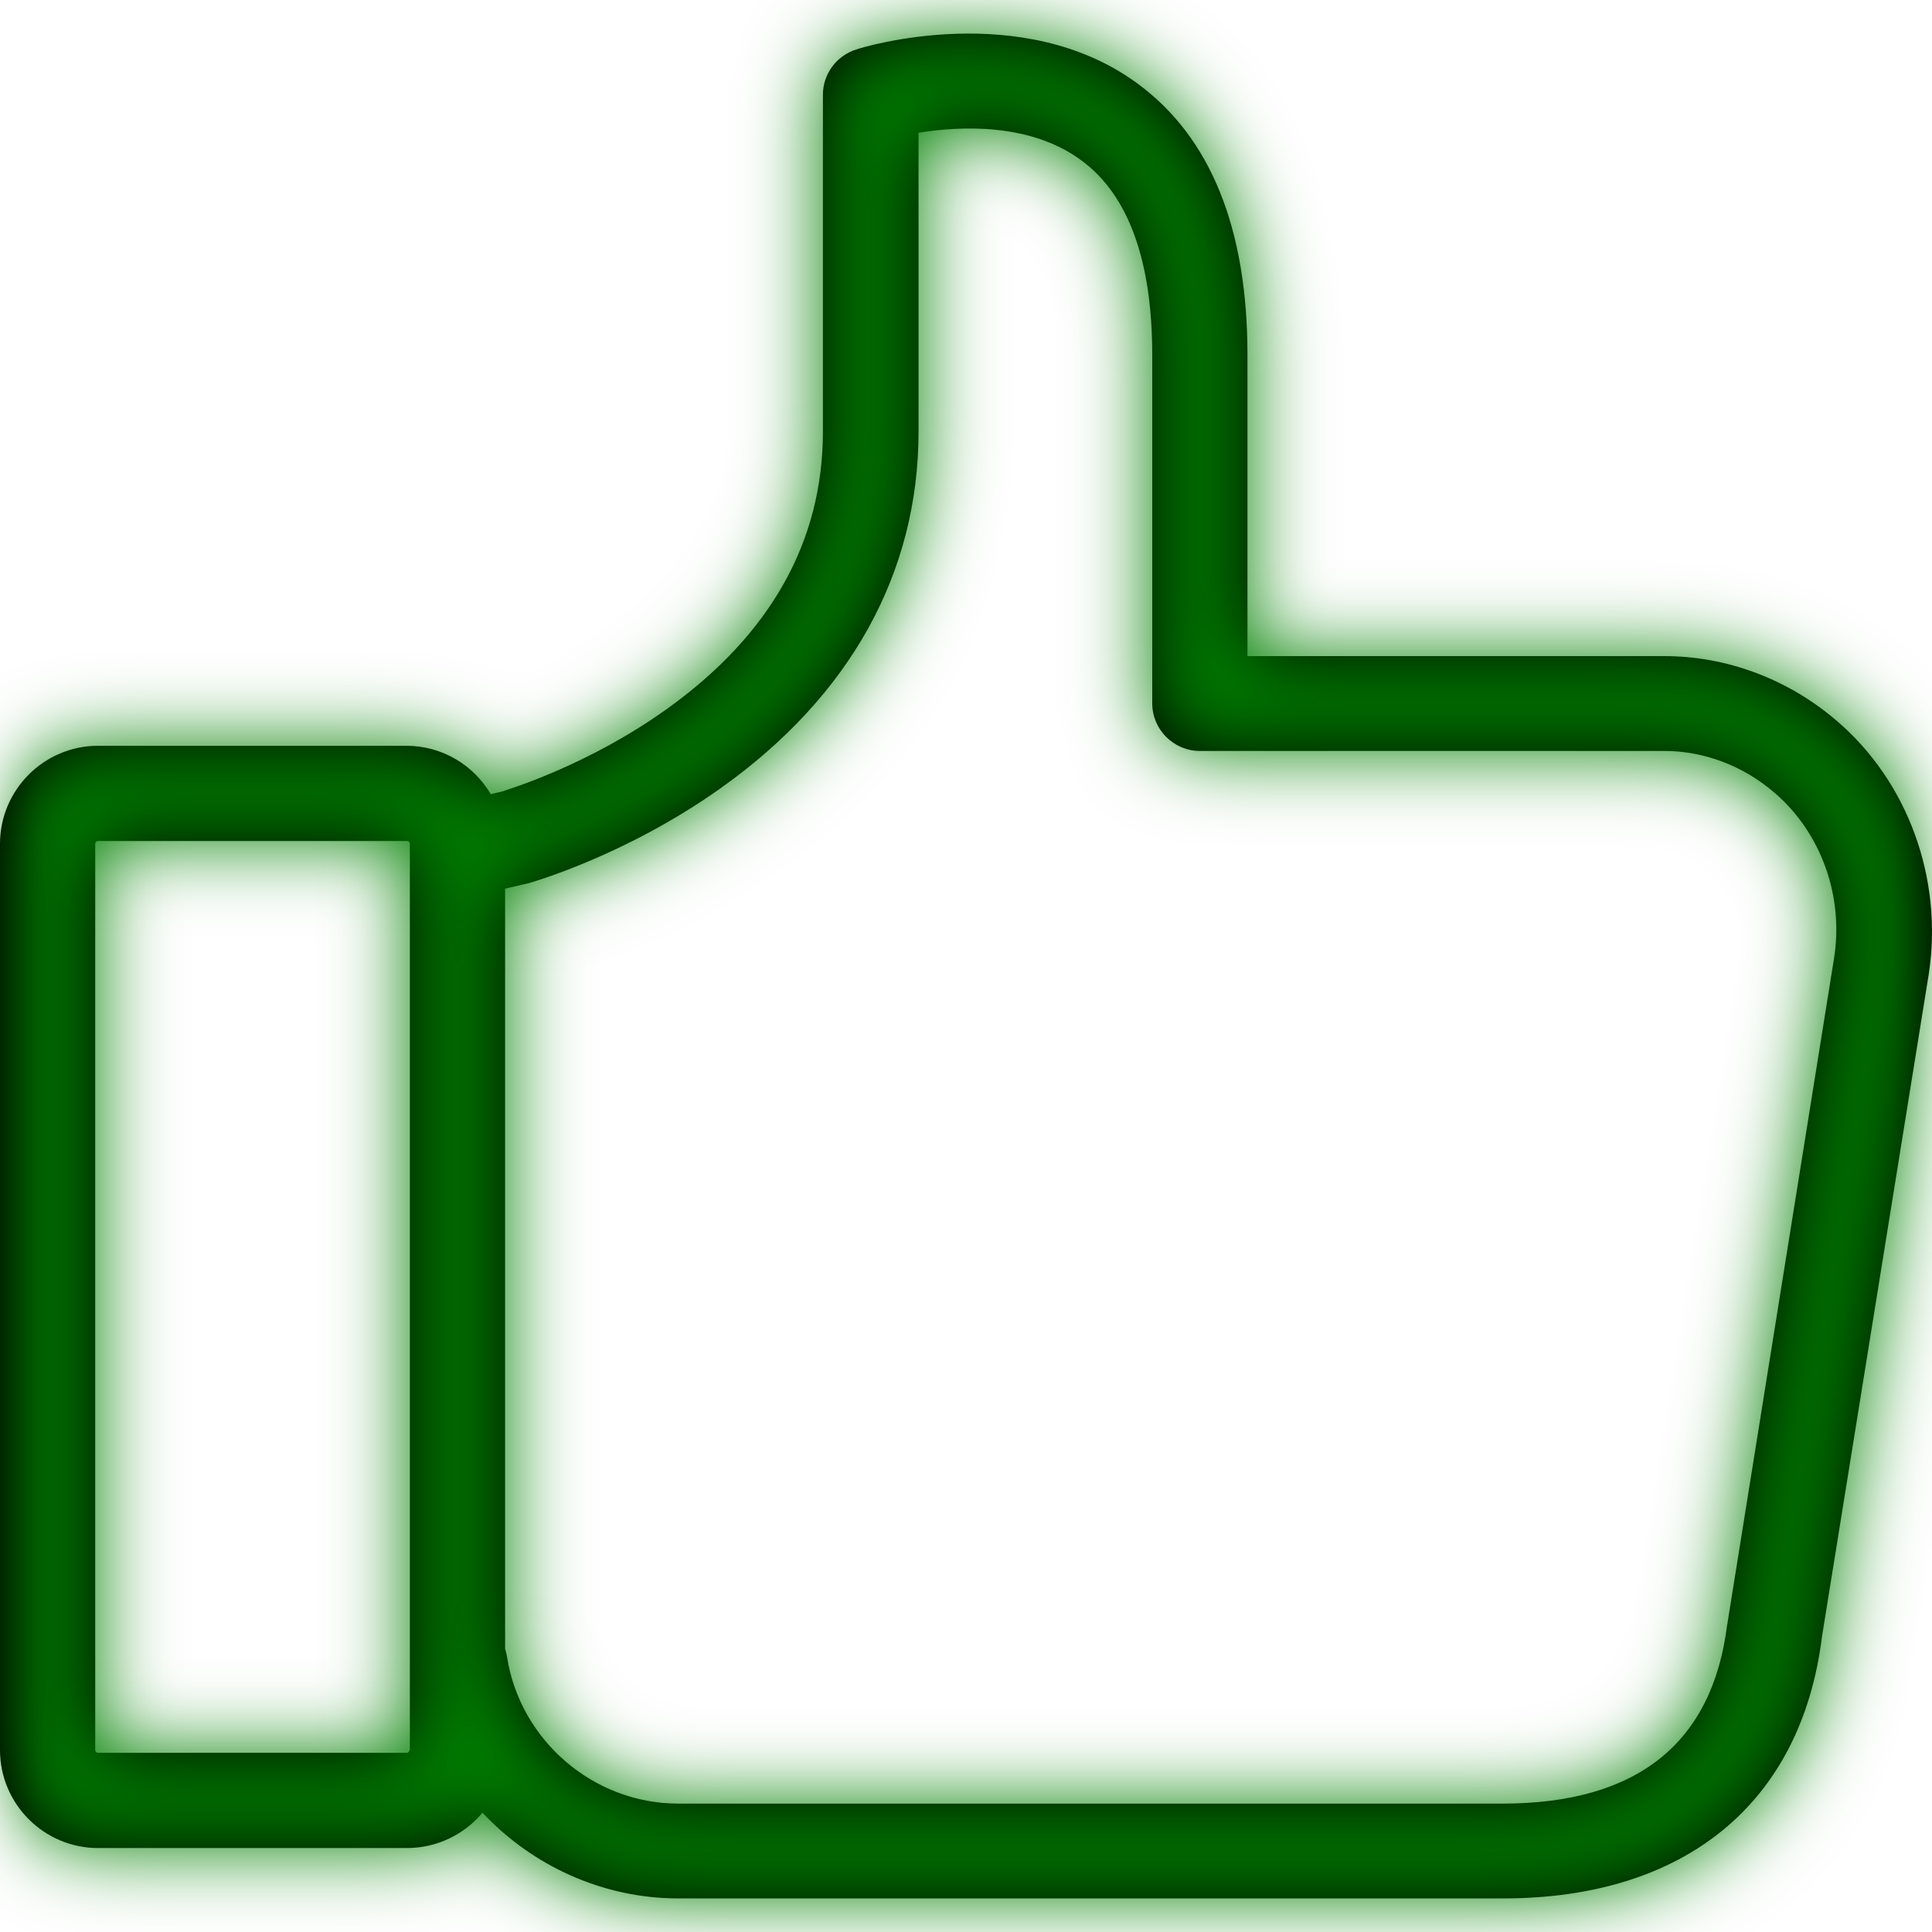
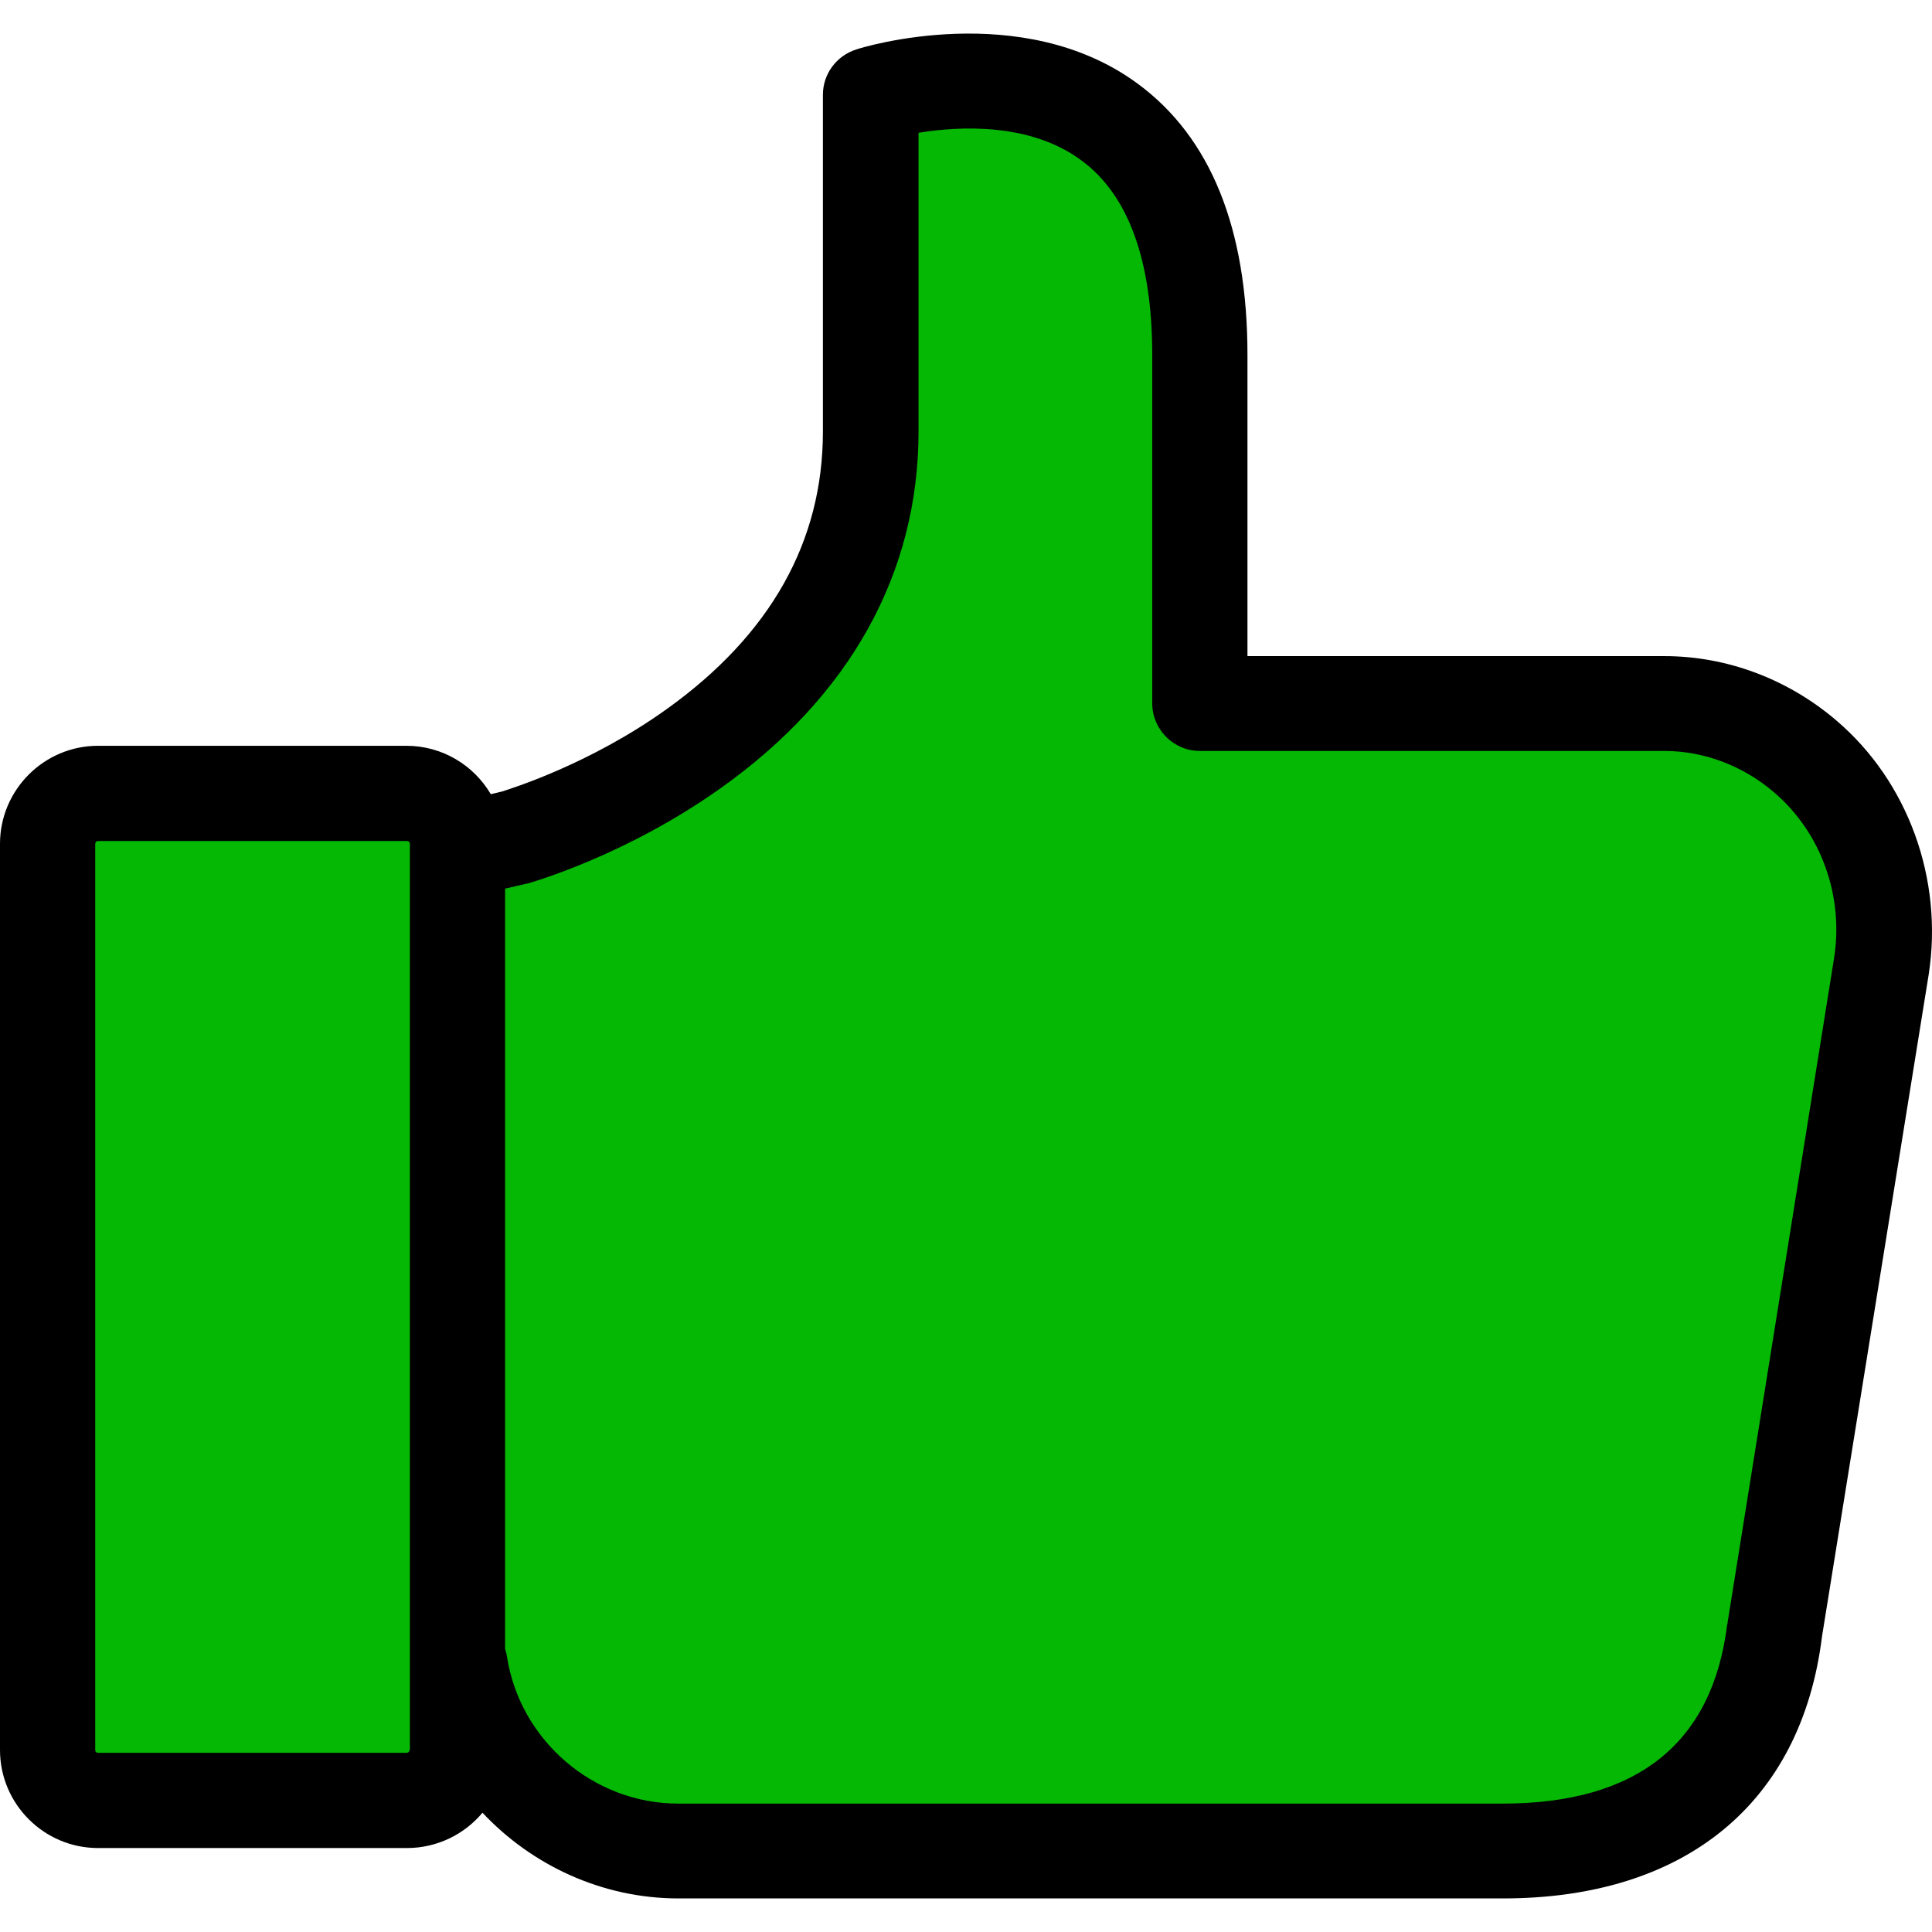
- <svg xmlns="http://www.w3.org/2000/svg" width="486.926" height="486.926">
-   <defs>
-     <filter height="200%" width="200%" y="-50%" x="-50%" id="svg_19_blur">
-       <feGaussianBlur stdDeviation="10" in="SourceGraphic" />
-     </filter>
-   </defs>
-   <g>
-     <rect fill="none" id="canvas_background" height="402" width="582" y="-1" x="-1" />
-   </g>
-   <g>
-     <g id="svg_1">
-       <path id="svg_2" d="m462.8,181.564c-12.3,-10.5 -27.7,-16.2 -43.3,-16.2l-15.8,0l-56.9,0l-32.4,0l0,-75.9c0,-31.9 -9.3,-54.9 -27.7,-68.4c-29.1,-21.4 -69.2,-9.2 -70.9,-8.6c-5,1.6 -8.4,6.2 -8.4,11.4l0,84.9c0,27.7 -13.2,51.2 -39.3,69.9c-19.5,14 -39.4,20.1 -41.5,20.8l-2.9,0.7c-4.3,-7.3 -12.2,-12.2 -21.3,-12.2l-77.7,0c-13.6,0 -24.7,11.1 -24.7,24.7l0,228.4c0,13.6 11.1,24.7 24.7,24.7l77.9,0c7.6,0 14.5,-3.5 19,-8.9c12.5,13.3 30.2,21.6 49.4,21.6l65.9,0l6.8,0l135.1,0c45.9,0 75.2,-24 80.4,-66l26.9,-166.9c3.7,-24 -5.2,-48.6 -23.3,-64zm-359.6,259.5c0,0.4 -0.3,0.7 -0.7,0.7l-77.8,0c-0.4,0 -0.7,-0.3 -0.7,-0.7l0,-228.4c0,-0.4 0.3,-0.7 0.7,-0.7l77.9,0c0.4,0 0.7,0.3 0.7,0.7l0,228.4l-0.1,0zm359,-199.3l-26.8,167.2c0,0.1 0,0.3 -0.1,0.5c-3.7,29.9 -22.7,45.1 -56.6,45.1l-135.1,0l-6.8,0l-65.9,0c-21.3,0 -39.8,-15.9 -43.1,-36.9c-0.1,-0.7 -0.3,-1.4 -0.5,-2.1l0,-191.6l5.2,-1.2c0.2,0 0.3,-0.1 0.5,-0.1c1,-0.3 24.7,-7 48.6,-24c32.7,-23.2 49.9,-54.3 49.9,-89.9l0,-75.3c10.4,-1.7 28.2,-2.6 41.1,7c11.8,8.7 17.8,25.2 17.8,49l0,87.8c0,6.6 5.4,12 12,12l44.4,0l56.9,0l15.8,0c9.9,0 19.8,3.7 27.7,10.5c11.8,10.1 17.6,26.2 15,42z" />
-     </g>
-     <g id="svg_3" />
-     <g id="svg_4" />
-     <g id="svg_5" />
-     <g id="svg_6" />
-     <g id="svg_7" />
-     <g id="svg_8" />
-     <g id="svg_9" />
-     <g id="svg_10" />
-     <g id="svg_11" />
-     <g id="svg_12" />
-     <g id="svg_13" />
-     <g id="svg_14" />
-     <g id="svg_15" />
-     <g id="svg_16" />
-     <g id="svg_17" />
-     <g filter="url(#svg_19_blur)" id="svg_19">
-       <path fill="#007f00" id="svg_18" d="m462.8,181.564c-12.3,-10.5 -27.7,-16.2 -43.3,-16.2l-15.8,0l-56.9,0l-32.4,0l0,-75.9c0,-31.9 -9.3,-54.9 -27.7,-68.4c-29.1,-21.4 -69.2,-9.2 -70.9,-8.6c-5,1.6 -8.4,6.2 -8.4,11.4l0,84.9c0,27.7 -13.2,51.2 -39.3,69.9c-19.5,14 -39.4,20.1 -41.5,20.8l-2.9,0.7c-4.3,-7.3 -12.2,-12.2 -21.3,-12.2l-77.7,0c-13.6,0 -24.7,11.1 -24.7,24.7l0,228.4c0,13.6 11.1,24.7 24.7,24.7l77.9,0c7.6,0 14.5,-3.5 19,-8.9c12.5,13.3 30.2,21.6 49.4,21.6l65.9,0l6.8,0l135.1,0c45.9,0 75.2,-24 80.4,-66l26.9,-166.9c3.7,-24 -5.2,-48.6 -23.3,-64zm-359.6,259.5c0,0.4 -0.3,0.7 -0.7,0.7l-77.8,0c-0.4,0 -0.7,-0.3 -0.7,-0.7l0,-228.4c0,-0.4 0.3,-0.7 0.7,-0.7l77.9,0c0.4,0 0.7,0.3 0.7,0.7l0,228.4l-0.1,0zm359,-199.3l-26.8,167.2c0,0.1 0,0.3 -0.1,0.5c-3.7,29.9 -22.7,45.1 -56.6,45.1l-135.1,0l-6.8,0l-65.9,0c-21.3,0 -39.8,-15.9 -43.1,-36.9c-0.1,-0.7 -0.3,-1.4 -0.5,-2.1l0,-191.6l5.2,-1.2c0.2,0 0.3,-0.1 0.5,-0.1c1,-0.3 24.7,-7 48.6,-24c32.7,-23.2 49.9,-54.3 49.9,-89.9l0,-75.3c10.4,-1.7 28.2,-2.6 41.1,7c11.8,8.7 17.8,25.2 17.8,49l0,87.8c0,6.6 5.4,12 12,12l44.4,0l56.9,0l15.8,0c9.9,0 19.8,3.7 27.7,10.5c11.8,10.1 17.6,26.2 15,42z" />
+ <svg xmlns="http://www.w3.org/2000/svg" version="1.1" style="" xml:space="preserve" width="486.926" height="486.926">
+   <rect id="backgroundrect" width="100%" height="100%" x="0" y="0" fill="none" stroke="none" />
+   <g class="currentLayer" style="">
+     <g id="svg_3">
+ </g>
+     <g id="svg_4">
+ </g>
+     <g id="svg_5">
+ </g>
+     <g id="svg_6">
+ </g>
+     <g id="svg_7">
+ </g>
+     <g id="svg_8">
+ </g>
+     <g id="svg_9">
+ </g>
+     <g id="svg_10">
+ </g>
+     <g id="svg_11">
+ </g>
+     <g id="svg_12">
+ </g>
+     <g id="svg_13">
+ </g>
+     <g id="svg_14">
+ </g>
+     <g id="svg_15">
+ </g>
+     <g id="svg_16">
+ </g>
+     <g id="svg_17">
+ </g>
+     <rect fill="#04b804" stroke="#04b804" style="color: rgb(0, 0, 0);" stroke-width="2" stroke-linejoin="round" stroke-dashoffset="" fill-rule="nonzero" id="svg_24" x="16" y="203" width="92" height="244" class="" fill-opacity="1" stroke-opacity="1" />
+     <path fill="#04b804" fill-opacity="1" stroke="#04b804" stroke-opacity="1" style="color: rgb(4, 184, 4);" stroke-width="2" stroke-dasharray="none" stroke-linejoin="round" stroke-linecap="butt" stroke-dashoffset="" fill-rule="nonzero" opacity="1" marker-start="" marker-mid="" marker-end="" id="svg_34" d="M118.866,212.502 " />
+     <path fill="#04b804" fill-opacity="1" stroke="#04b804" stroke-opacity="1" style="color: rgb(4, 184, 4);" stroke-width="2" stroke-dasharray="none" stroke-linejoin="round" stroke-linecap="butt" stroke-dashoffset="" fill-rule="nonzero" opacity="1" marker-start="" marker-mid="" marker-end="" id="svg_36" d="M118.866,213.411 " />
+     <rect fill="#04b804" stroke="#04b804" style="color: rgb(4, 184, 4);" stroke-width="2" stroke-linejoin="round" stroke-dashoffset="" fill-rule="nonzero" id="svg_18" x="227" y="29" width="65" height="161" />
+     <rect fill="#04b804" stroke="#04b804" style="color: rgb(4, 184, 4);" stroke-width="2" stroke-linejoin="round" stroke-dashoffset="" fill-rule="nonzero" id="svg_20" x="124" y="215" width="309" height="241" />
+     <rect fill="#04b804" stroke="#04b804" style="color: rgb(4, 184, 4);" stroke-width="2" stroke-linejoin="round" stroke-dashoffset="" fill-rule="nonzero" id="svg_22" x="173.364" y="151" width="90" height="110" class="" transform="rotate(46.8389, 218.364, 206)" />
+     <rect fill="#04b804" stroke="#04b804" style="color: rgb(4, 184, 4);" stroke-width="2" stroke-linejoin="round" stroke-dashoffset="" fill-rule="nonzero" id="svg_25" x="262" y="183" width="185" height="53" />
+     <rect fill="#04b804" stroke="#04b804" style="color: rgb(4, 184, 4);" stroke-width="2" stroke-linejoin="round" stroke-dashoffset="" fill-rule="nonzero" id="svg_27" x="399.998" y="193.875" width="55" height="257.706" class="" transform="rotate(7.4763, 427.498, 322.728)" />
+     <g id="svg_1" class="">
+       <path d="M462.8,181.564c-12.3-10.5-27.7-16.2-43.3-16.2h-15.8h-56.9h-32.4v-75.9c0-31.9-9.3-54.9-27.7-68.4   c-29.1-21.4-69.2-9.2-70.9-8.6c-5,1.6-8.4,6.2-8.4,11.4v84.9c0,27.7-13.2,51.2-39.3,69.9c-19.5,14-39.4,20.1-41.5,20.8l-2.9,0.7   c-4.3-7.3-12.2-12.2-21.3-12.2H24.7c-13.6,0-24.7,11.1-24.7,24.7v228.4c0,13.6,11.1,24.7,24.7,24.7h77.9c7.6,0,14.5-3.5,19-8.9   c12.5,13.3,30.2,21.6,49.4,21.6h65.9h6.8h135.1c45.9,0,75.2-24,80.4-66l26.9-166.9C489.8,221.564,480.9,196.964,462.8,181.564z    M103.2,441.064c0,0.4-0.3,0.7-0.7,0.7H24.7c-0.4,0-0.7-0.3-0.7-0.7v-228.4c0-0.4,0.3-0.7,0.7-0.7h77.9c0.4,0,0.7,0.3,0.7,0.7   v228.4H103.2z M462.2,241.764l-26.8,167.2c0,0.1,0,0.3-0.1,0.5c-3.7,29.9-22.7,45.1-56.6,45.1H243.6h-6.8h-65.9   c-21.3,0-39.8-15.9-43.1-36.9c-0.1-0.7-0.3-1.4-0.5-2.1v-191.6l5.2-1.2c0.2,0,0.3-0.1,0.5-0.1c1-0.3,24.7-7,48.6-24   c32.7-23.2,49.9-54.3,49.9-89.9v-75.3c10.4-1.7,28.2-2.6,41.1,7c11.8,8.7,17.8,25.2,17.8,49v87.8c0,6.6,5.4,12,12,12h44.4h56.9   h15.8c9.9,0,19.8,3.7,27.7,10.5C459,209.864,464.8,225.964,462.2,241.764z" id="svg_2" />
    </g>
  </g>
</svg>
